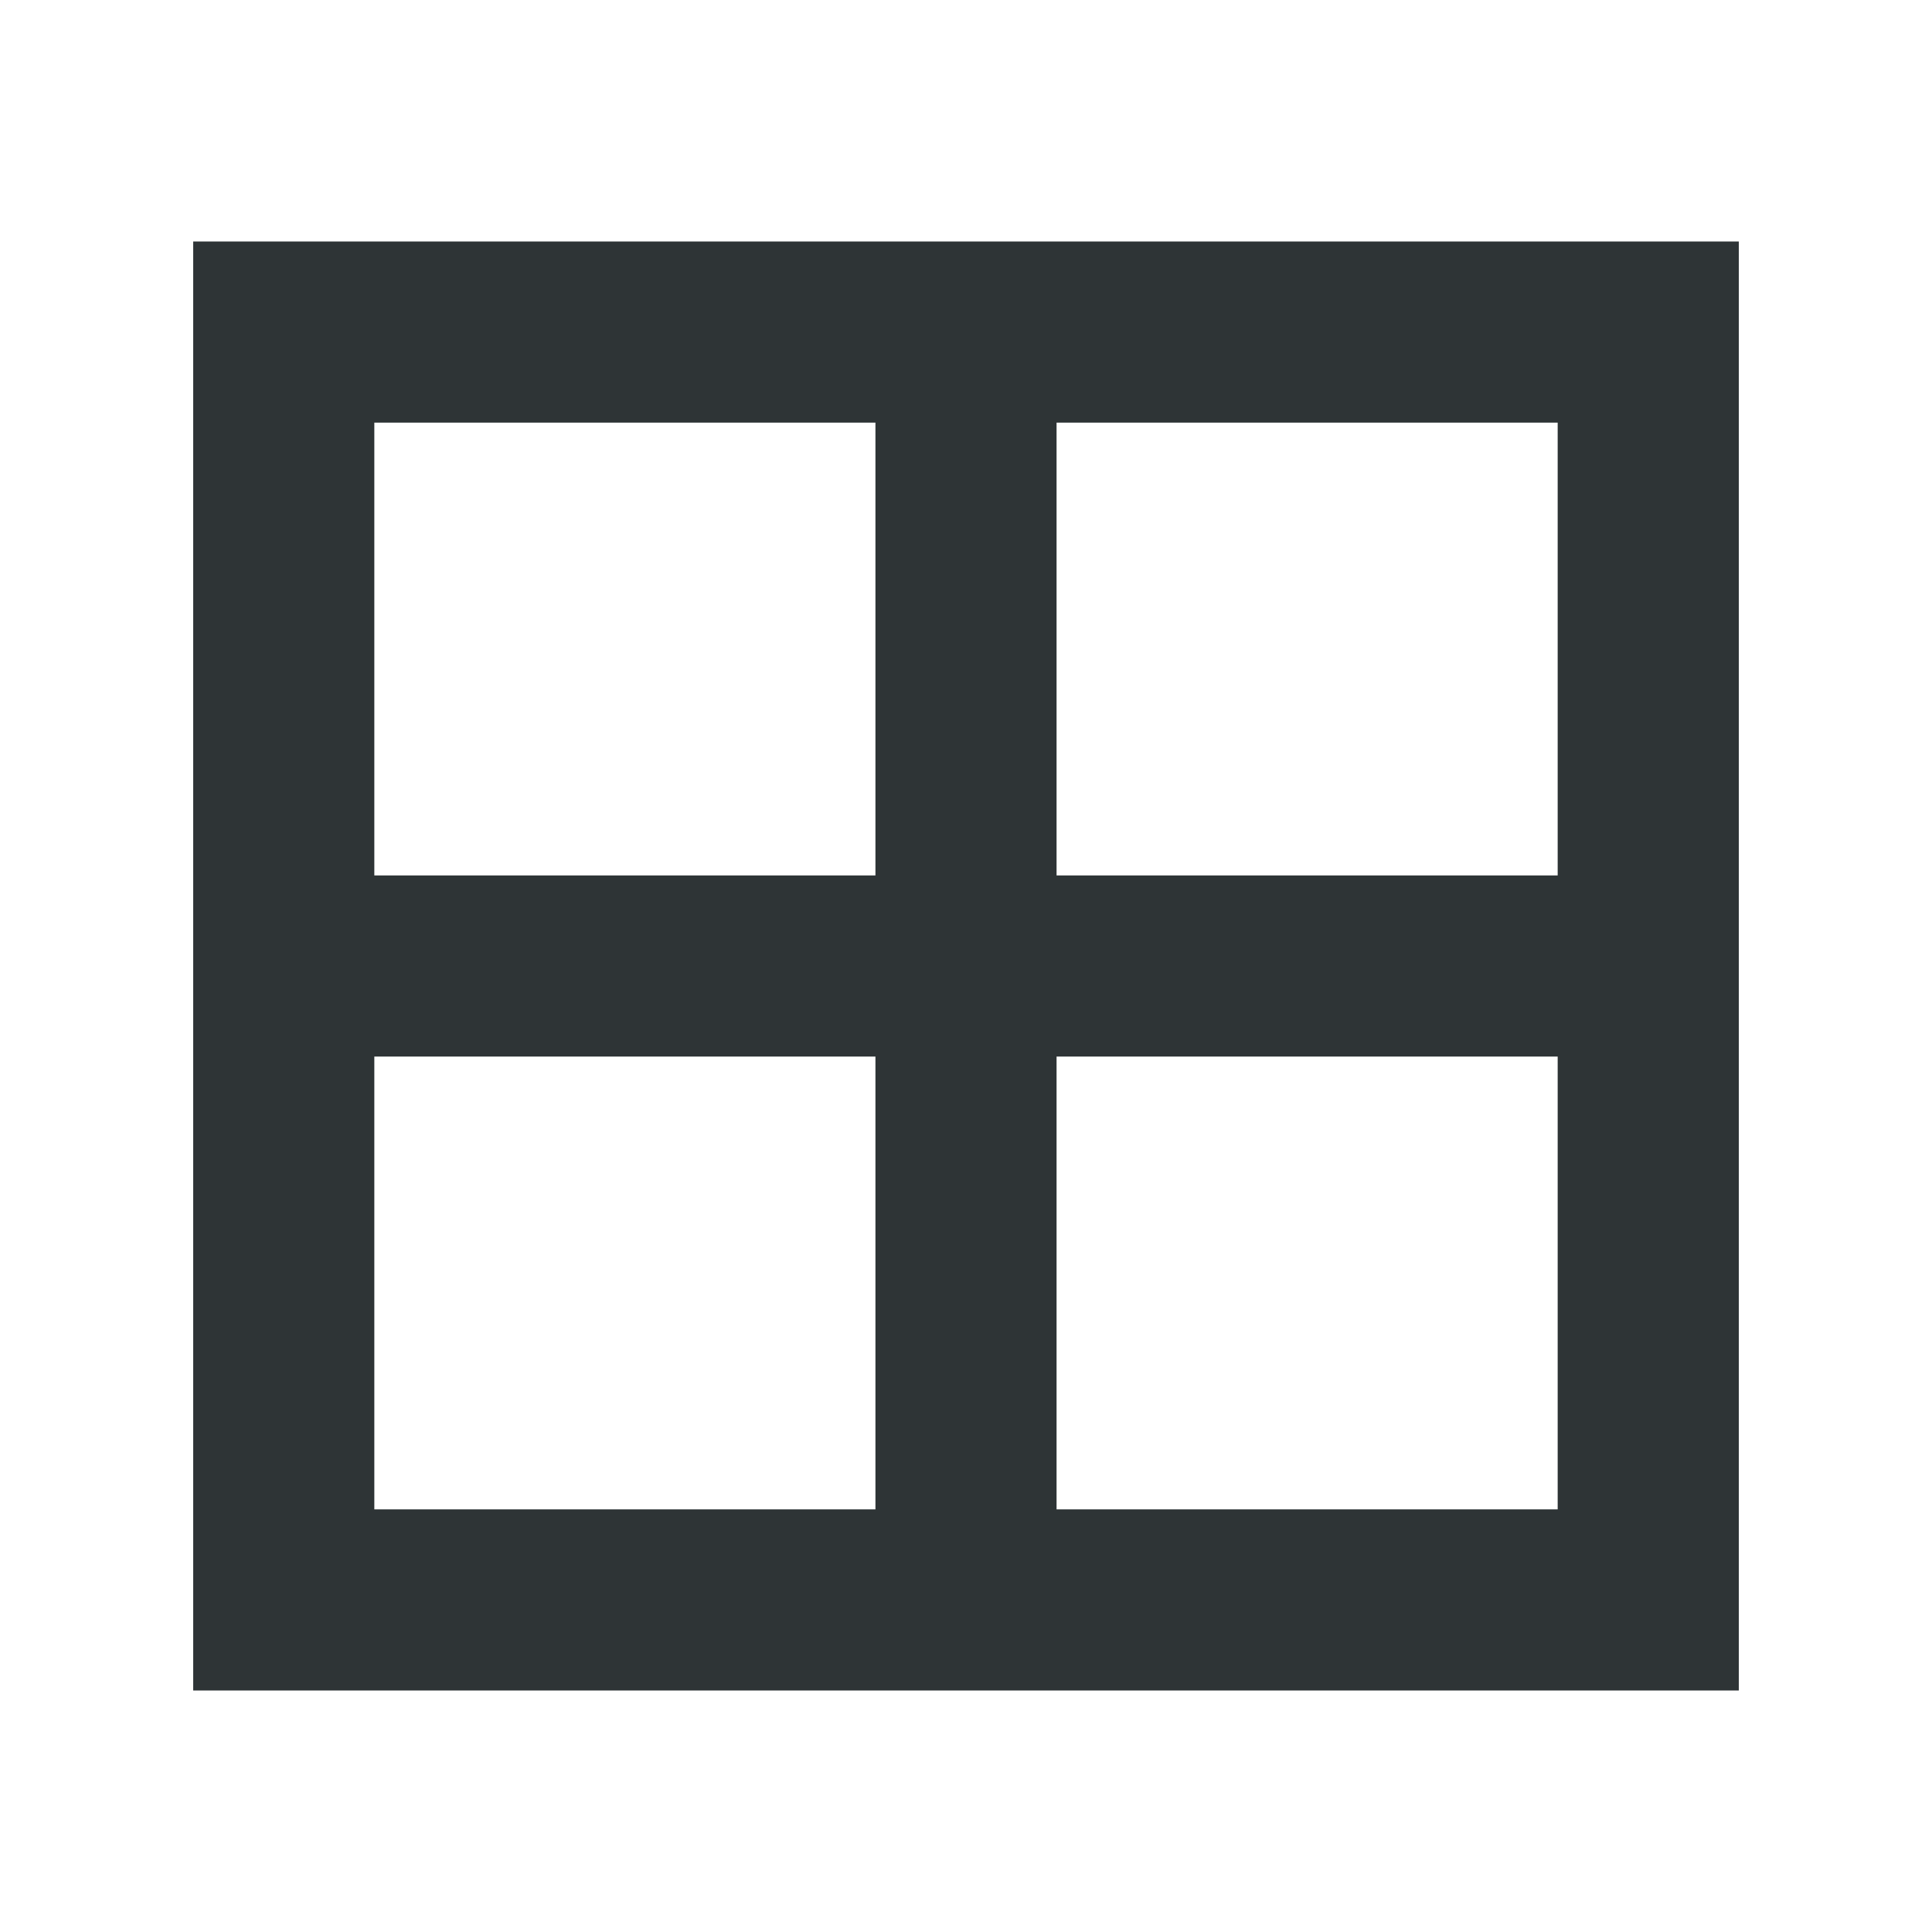
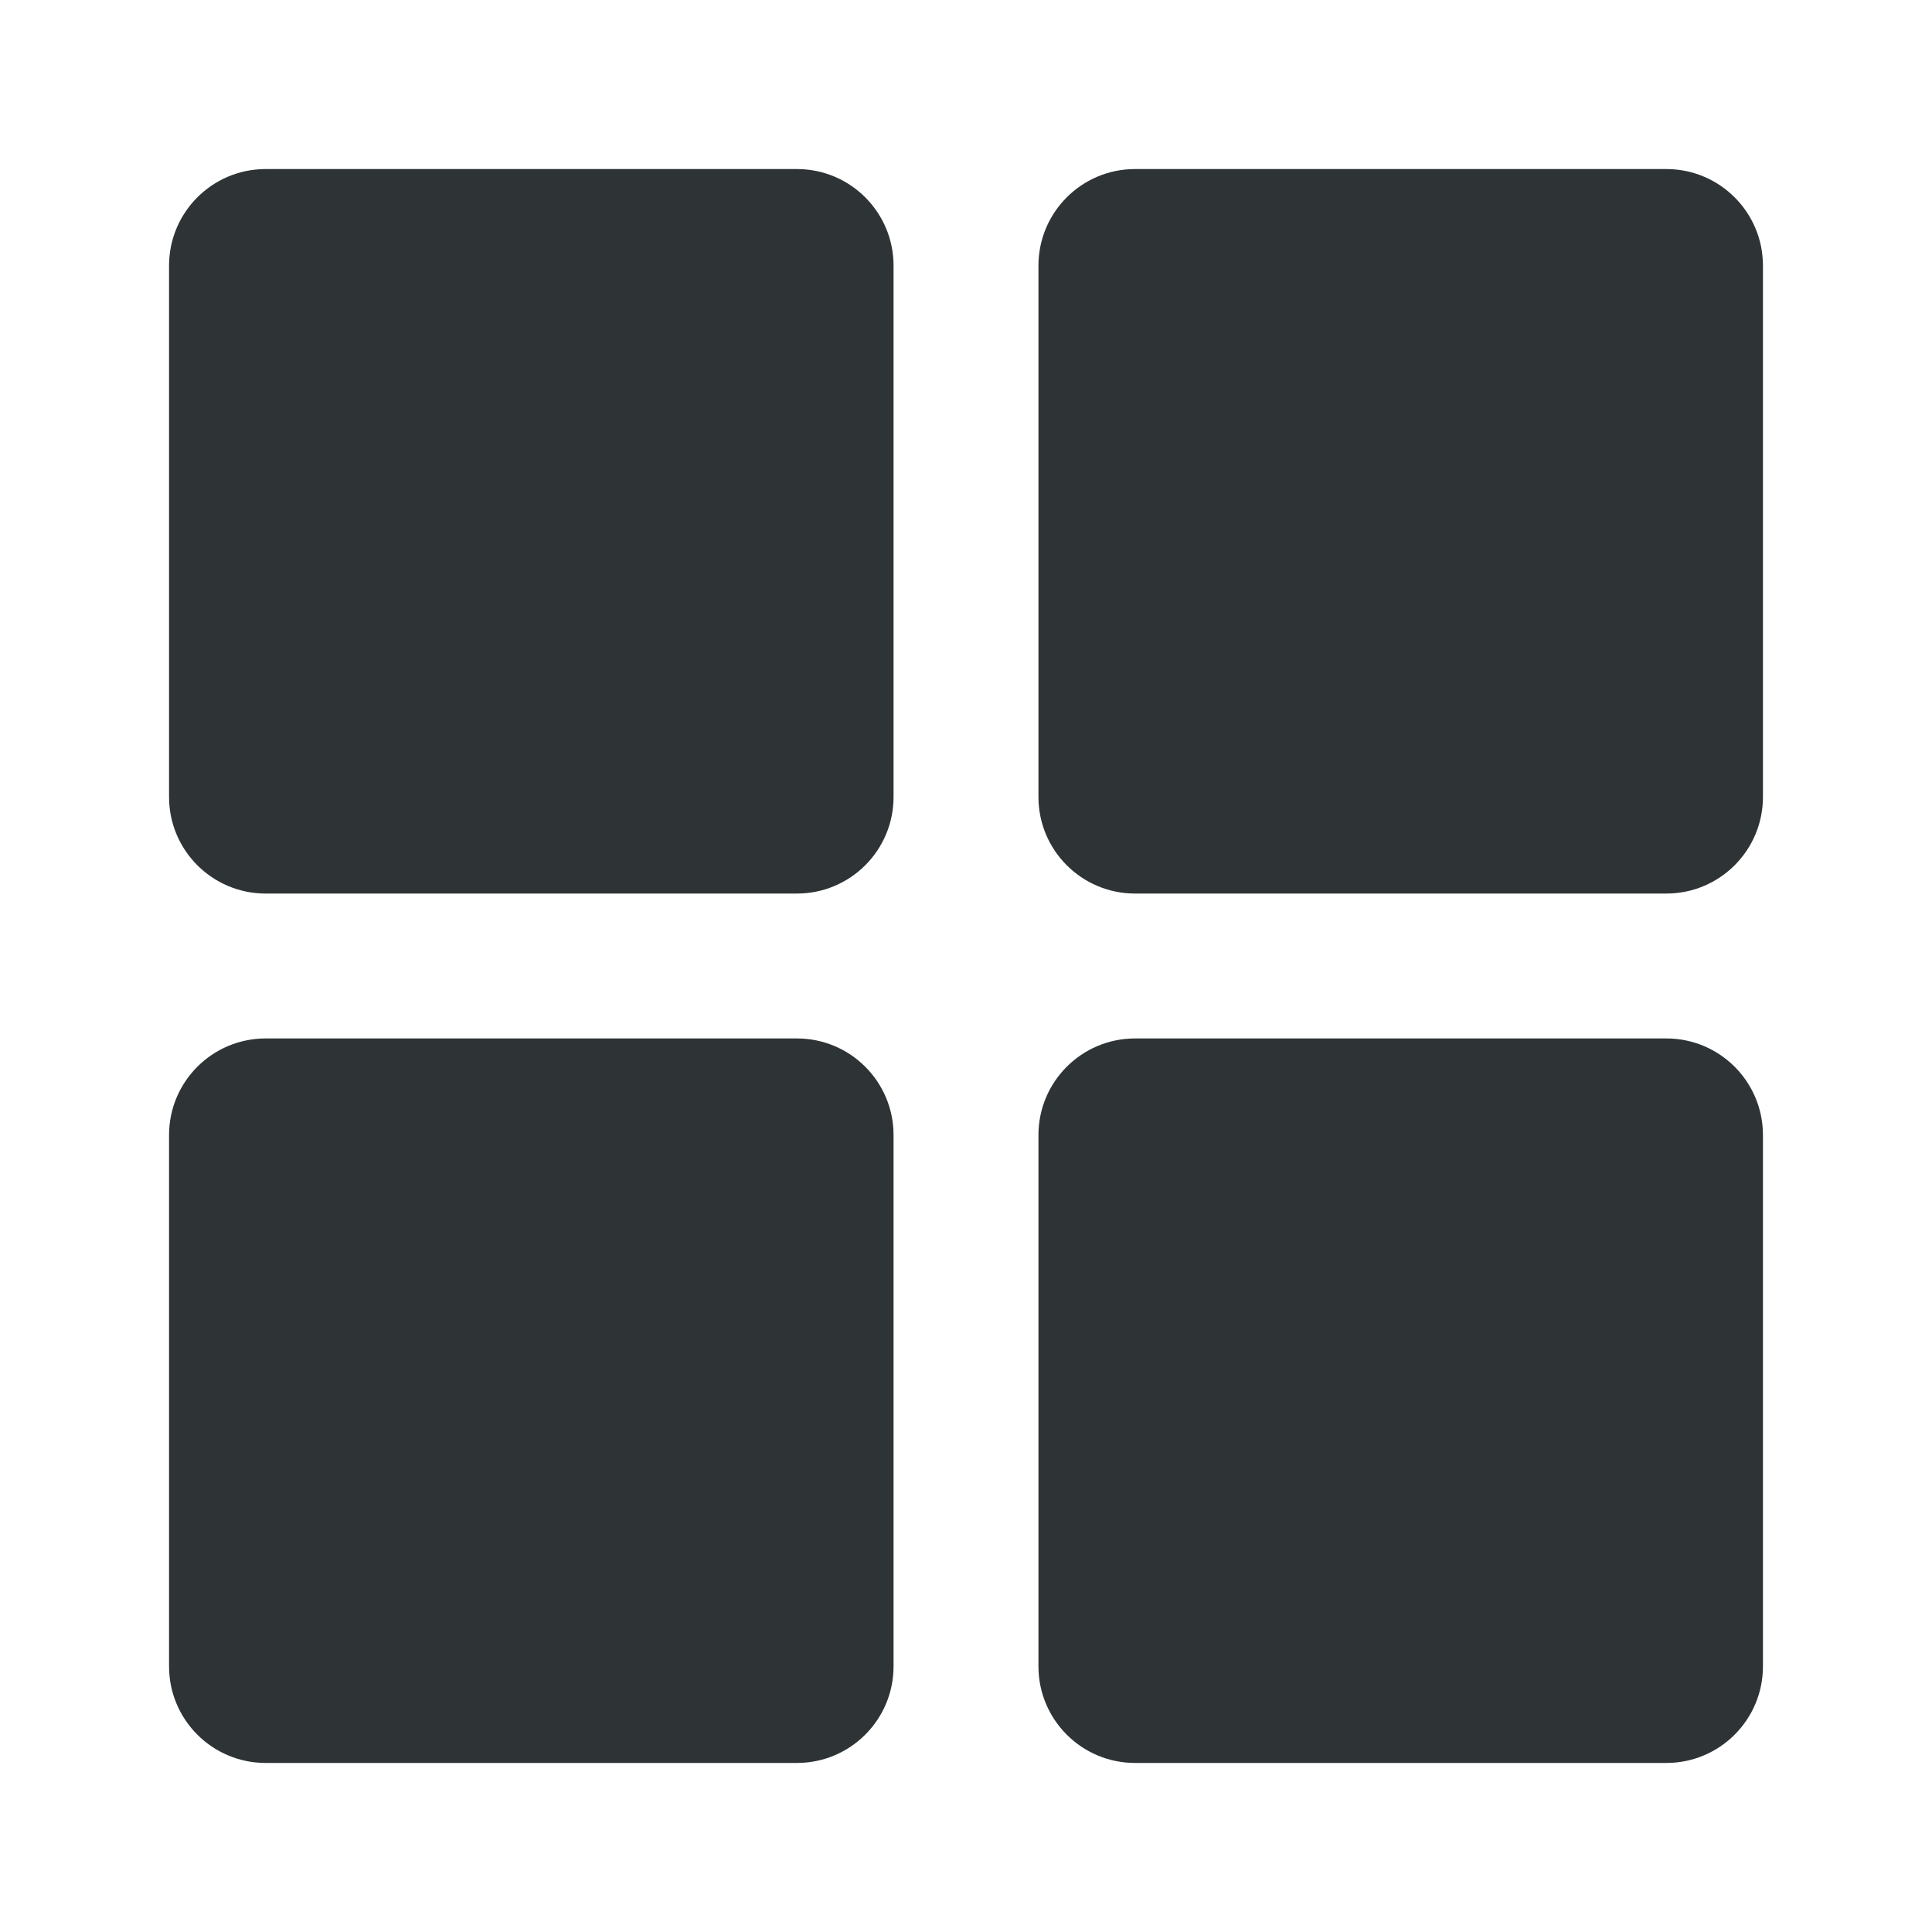
<svg xmlns="http://www.w3.org/2000/svg" height="16px" viewBox="0 0 16 16" width="16px">
-   <path d="m 1.6 2 h 12.8 v 1.5 h -12.8 z m 0 10.5 h 12.8 v 1.5 h -12.8 z m 0 -10.5 h 1.5 v 12 h -1.5 z m 11.3 0 h 1.5 v 12 h -1.5 z m -5.65 0 h 1.5 v 12 h -1.5 z m -5.65 5.25 h 12.8 v 1.5 h -12.8 z m 0 0" fill="#2e3436" />
+   <path d="M 2.2 1.4 h 4.4 a 0.8 0.8 0 0 1 0.8 0.8 v 4.4 a 0.8 0.8 0 0 1 -0.8 0.8 h -4.4 a 0.8 0.8 0 0 1 -0.8 -0.8 v -4.4 a 0.8 0.8 0 0 1 0.8 -0.8 z M 9.4 1.4 h 4.4 a 0.8 0.8 0 0 1 0.8 0.8 v 4.4 a 0.8 0.8 0 0 1 -0.8 0.8 h -4.4 a 0.8 0.8 0 0 1 -0.8 -0.8 v -4.4 a 0.8 0.8 0 0 1 0.8 -0.8 z M 2.2 8.6 h 4.4 a 0.8 0.8 0 0 1 0.8 0.8 v 4.4 a 0.8 0.8 0 0 1 -0.8 0.8 h -4.4 a 0.8 0.8 0 0 1 -0.8 -0.8 v -4.4 a 0.8 0.8 0 0 1 0.8 -0.8 z M 9.4 8.6 h 4.4 a 0.8 0.8 0 0 1 0.8 0.8 v 4.4 a 0.8 0.8 0 0 1 -0.8 0.8 h -4.4 a 0.8 0.8 0 0 1 -0.8 -0.8 v -4.4 a 0.8 0.8 0 0 1 0.8 -0.8 z" fill="#2e3436" />
</svg>
